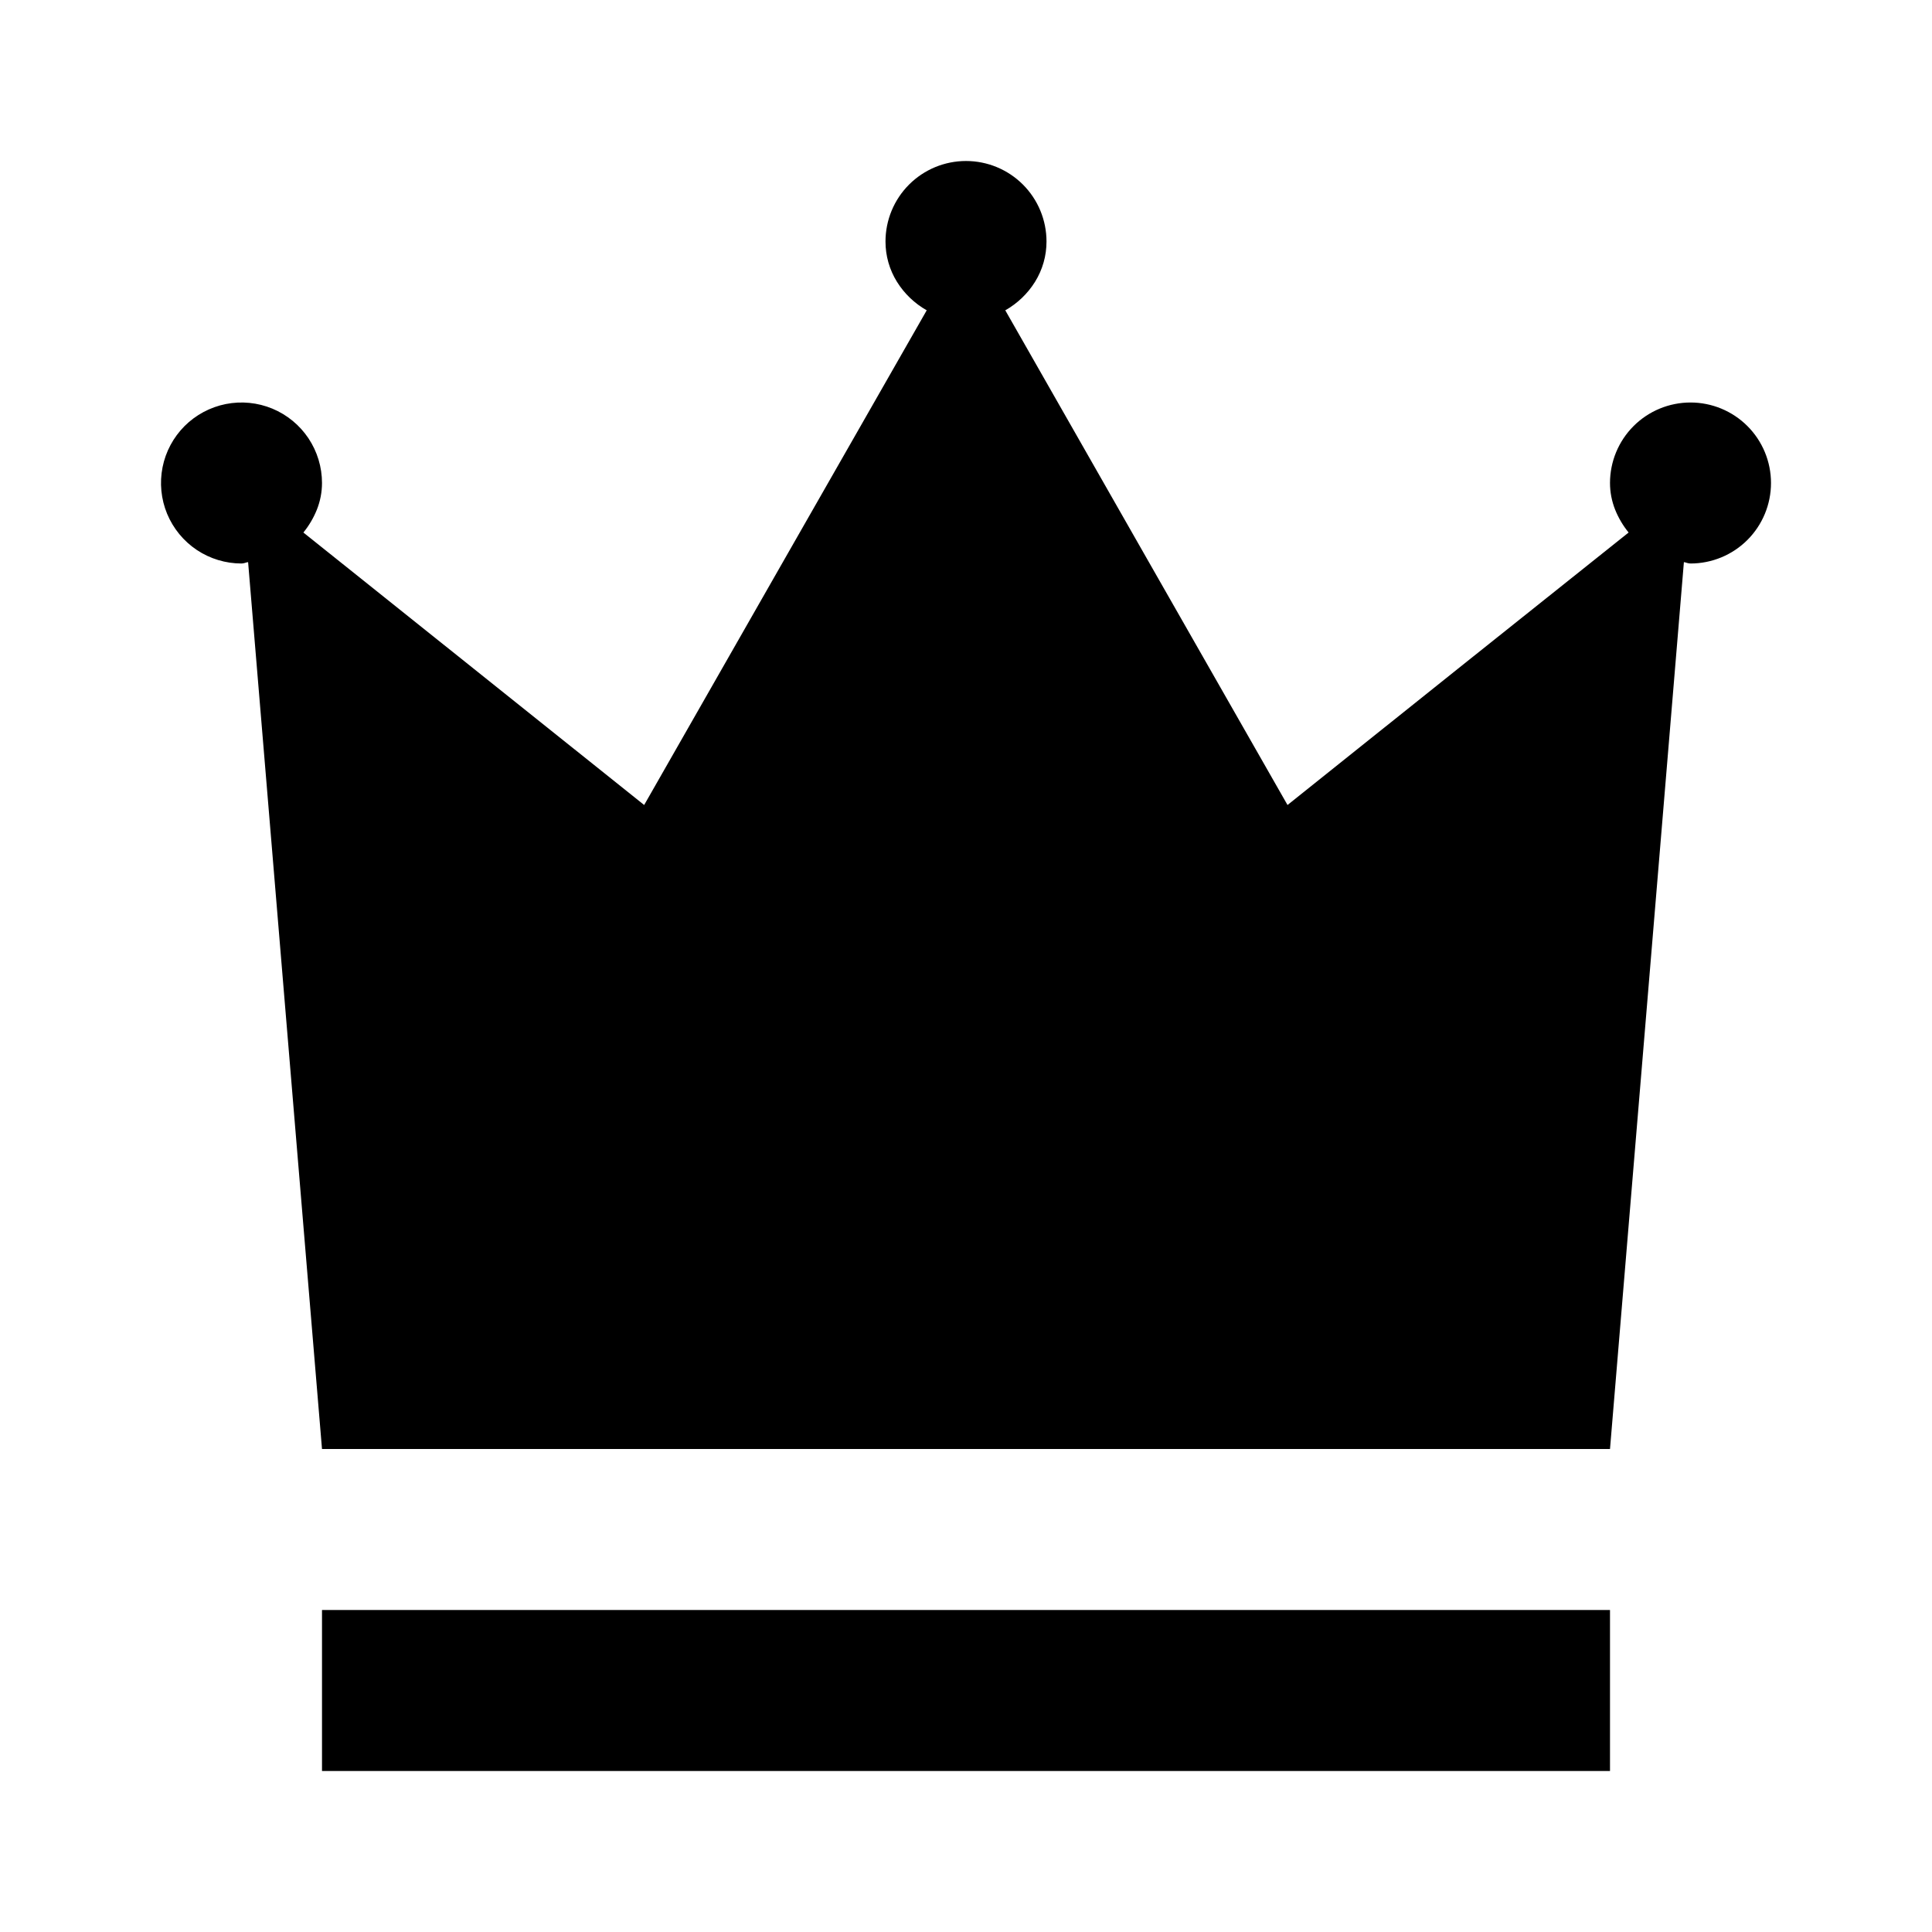
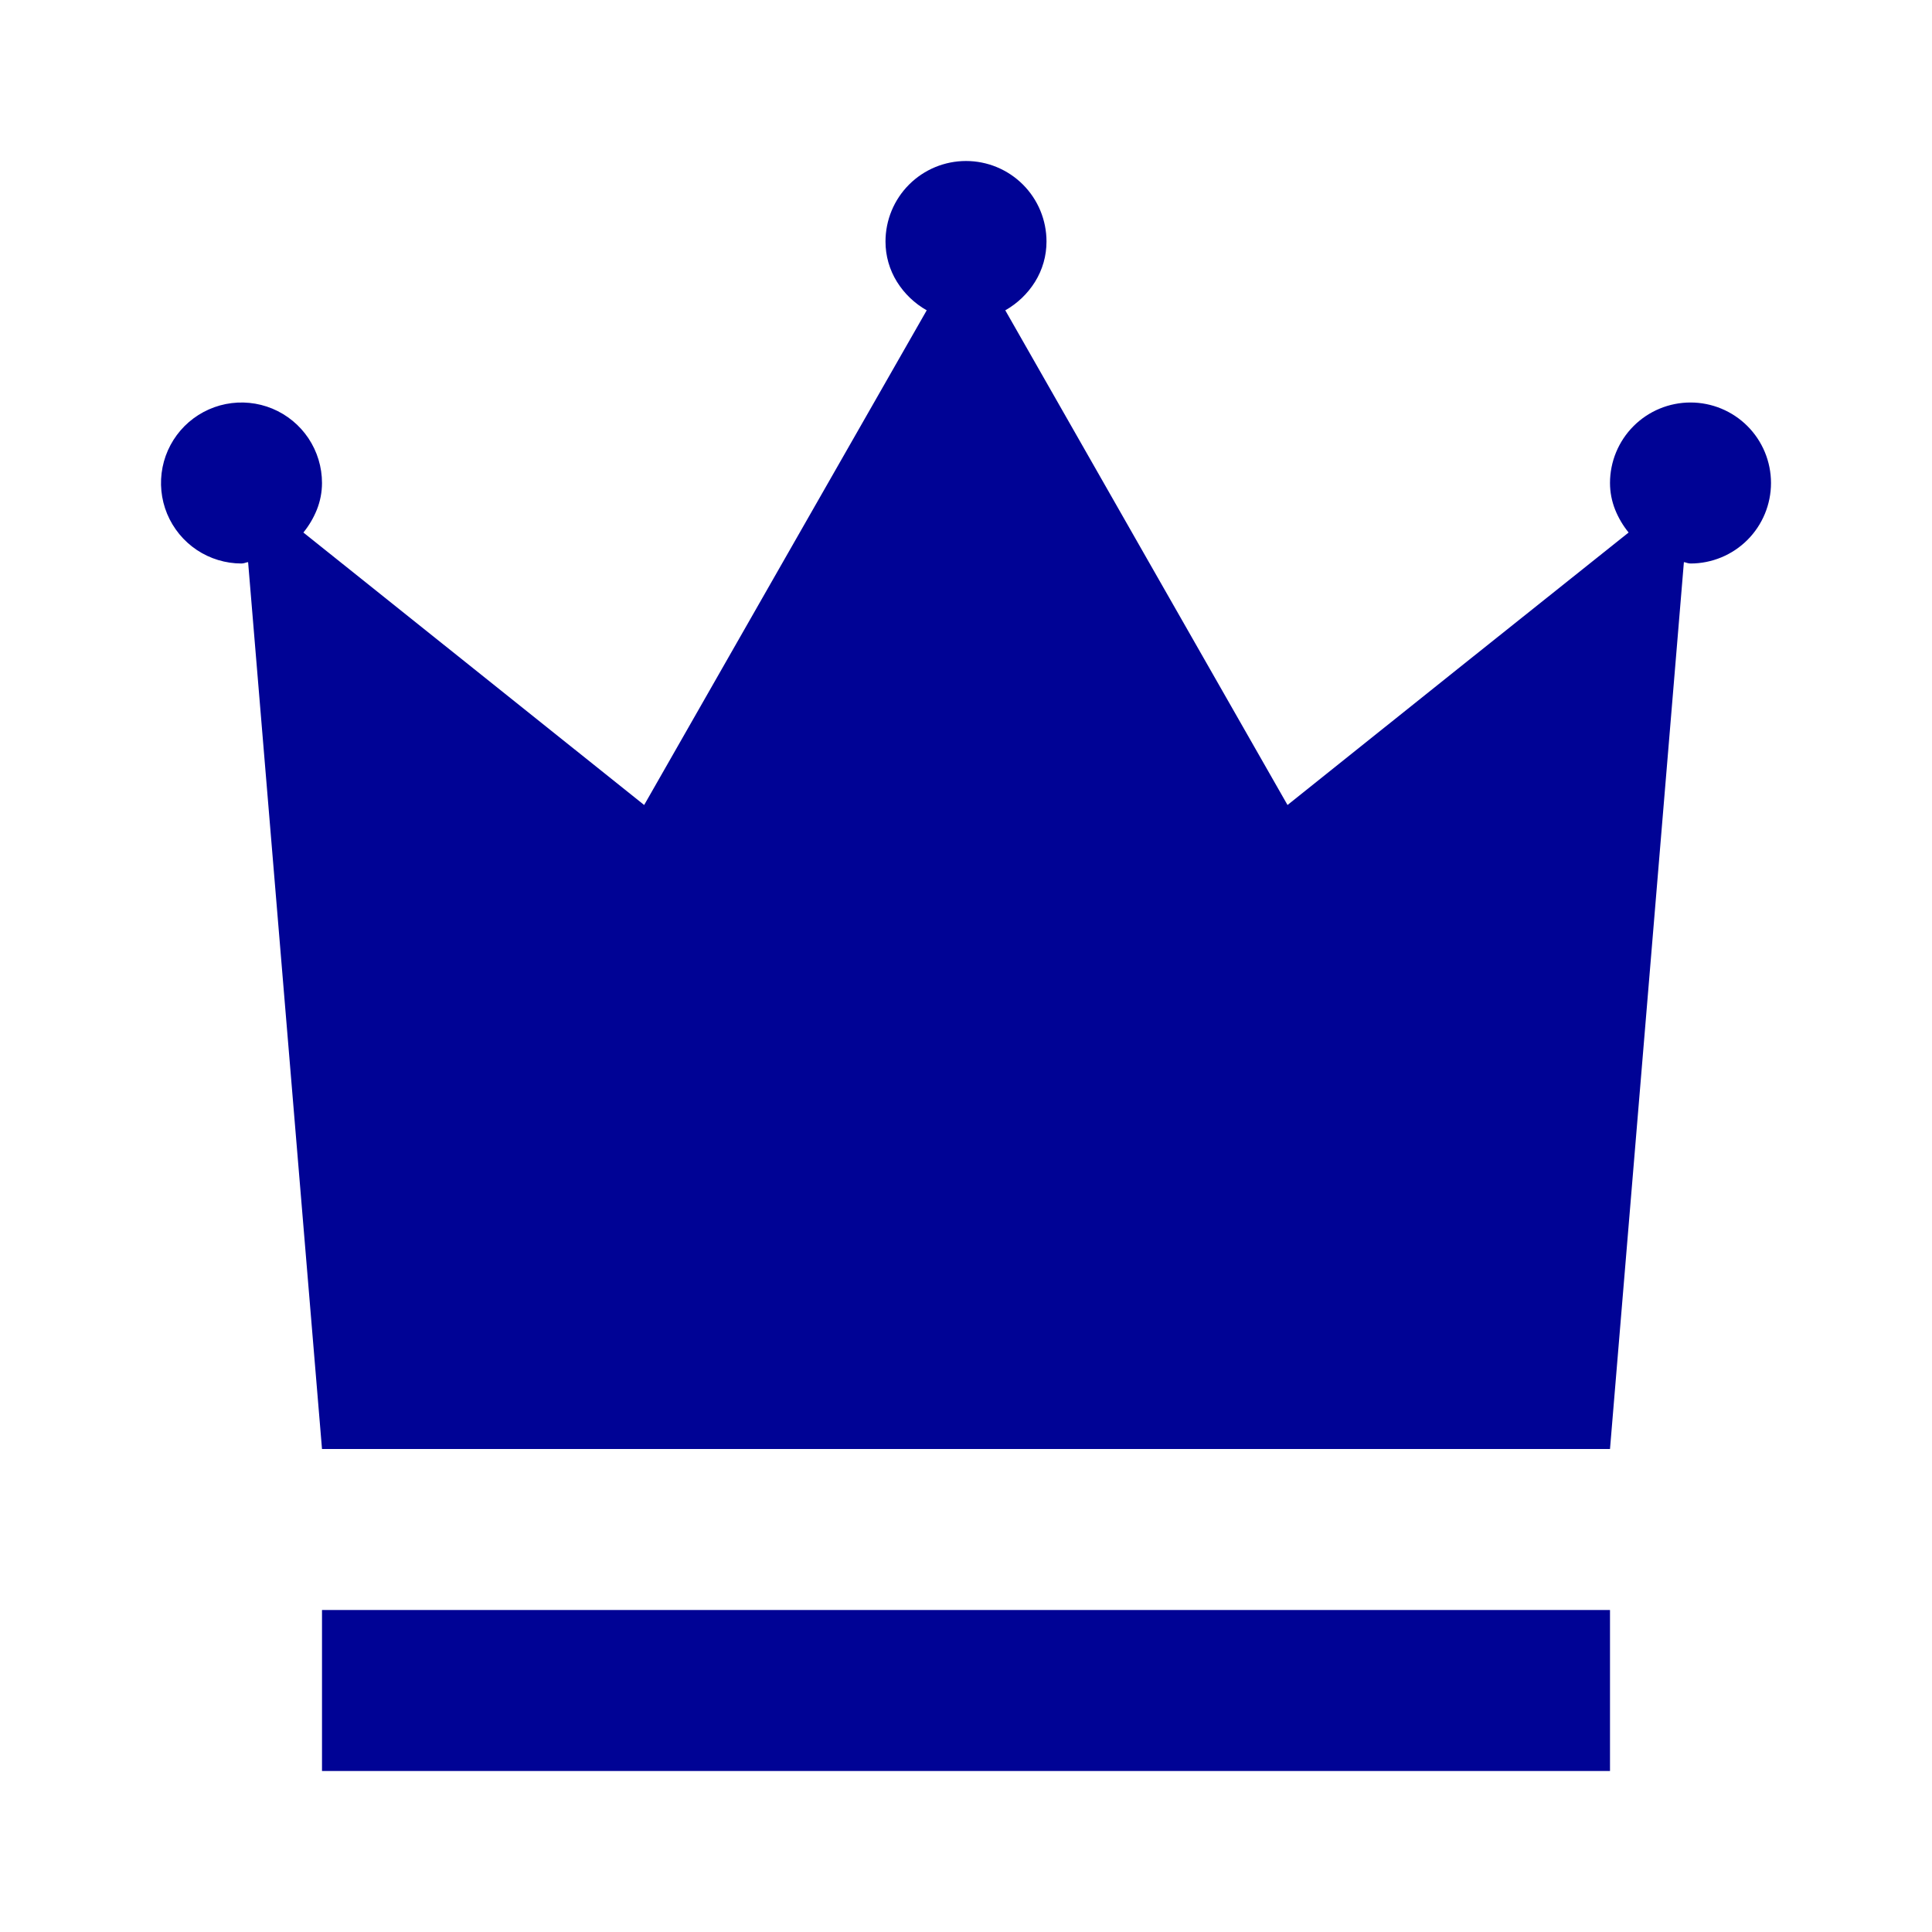
<svg xmlns="http://www.w3.org/2000/svg" width="60" height="60" viewBox="0 0 60 60" fill="none">
-   <path d="M10 50H50V55H10V50ZM52.5 12.5C51.837 12.5 51.201 12.763 50.732 13.232C50.263 13.701 50 14.337 50 15C50 15.284 50.055 15.566 50.16 15.83C50.263 16.085 50.404 16.324 50.578 16.538L45.278 20.767L39.985 25L35.6 17.317L31.22 9.637C31.596 9.424 31.913 9.121 32.142 8.755C32.377 8.378 32.501 7.944 32.5 7.5C32.5 6.837 32.237 6.201 31.768 5.732C31.299 5.263 30.663 5 30 5C29.337 5 28.701 5.263 28.232 5.732C27.763 6.201 27.5 6.837 27.5 7.5C27.499 7.944 27.623 8.378 27.858 8.755C28.087 9.121 28.404 9.424 28.78 9.637L24.392 17.317L20.005 25L14.715 20.77L9.422 16.538C9.596 16.324 9.737 16.085 9.84 15.83C9.945 15.566 10 15.284 10 15C10 14.505 9.853 14.022 9.579 13.611C9.304 13.2 8.914 12.88 8.457 12.69C8 12.501 7.497 12.452 7.012 12.548C6.527 12.645 6.082 12.883 5.732 13.232C5.383 13.582 5.144 14.027 5.048 14.512C4.952 14.997 5.001 15.5 5.19 15.957C5.38 16.413 5.7 16.804 6.111 17.079C6.522 17.353 7.006 17.5 7.5 17.5C7.535 17.499 7.569 17.493 7.603 17.483C7.636 17.471 7.67 17.462 7.705 17.457L8.852 31.23L10 45H50L51.148 31.23L52.295 17.457C52.329 17.463 52.363 17.471 52.395 17.483C52.429 17.493 52.464 17.499 52.5 17.5C53.163 17.5 53.799 17.237 54.268 16.768C54.737 16.299 55 15.663 55 15C55 14.337 54.737 13.701 54.268 13.232C53.799 12.763 53.163 12.5 52.5 12.5Z" fill="black" />
+   <path d="M10 50H50V55H10V50ZM52.5 12.5C51.837 12.5 51.201 12.763 50.732 13.232C50.263 13.701 50 14.337 50 15C50 15.284 50.055 15.566 50.16 15.83C50.263 16.085 50.404 16.324 50.578 16.538L45.278 20.767L39.985 25L35.6 17.317L31.22 9.637C31.596 9.424 31.913 9.121 32.142 8.755C32.377 8.378 32.501 7.944 32.5 7.5C32.5 6.837 32.237 6.201 31.768 5.732C31.299 5.263 30.663 5 30 5C29.337 5 28.701 5.263 28.232 5.732C27.763 6.201 27.5 6.837 27.5 7.5C27.499 7.944 27.623 8.378 27.858 8.755C28.087 9.121 28.404 9.424 28.78 9.637L24.392 17.317L20.005 25L14.715 20.77L9.422 16.538C9.596 16.324 9.737 16.085 9.84 15.83C9.945 15.566 10 15.284 10 15C10 14.505 9.853 14.022 9.579 13.611C9.304 13.2 8.914 12.88 8.457 12.69C8 12.501 7.497 12.452 7.012 12.548C6.527 12.645 6.082 12.883 5.732 13.232C5.383 13.582 5.144 14.027 5.048 14.512C4.952 14.997 5.001 15.5 5.19 15.957C5.38 16.413 5.7 16.804 6.111 17.079C6.522 17.353 7.006 17.5 7.5 17.5C7.535 17.499 7.569 17.493 7.603 17.483C7.636 17.471 7.67 17.462 7.705 17.457L8.852 31.23L10 45H50L51.148 31.23L52.295 17.457C52.329 17.463 52.363 17.471 52.395 17.483C52.429 17.493 52.464 17.499 52.5 17.5C53.163 17.5 53.799 17.237 54.268 16.768C54.737 16.299 55 15.663 55 15C55 14.337 54.737 13.701 54.268 13.232C53.799 12.763 53.163 12.5 52.5 12.5Z" fill="#000395" />
</svg>
